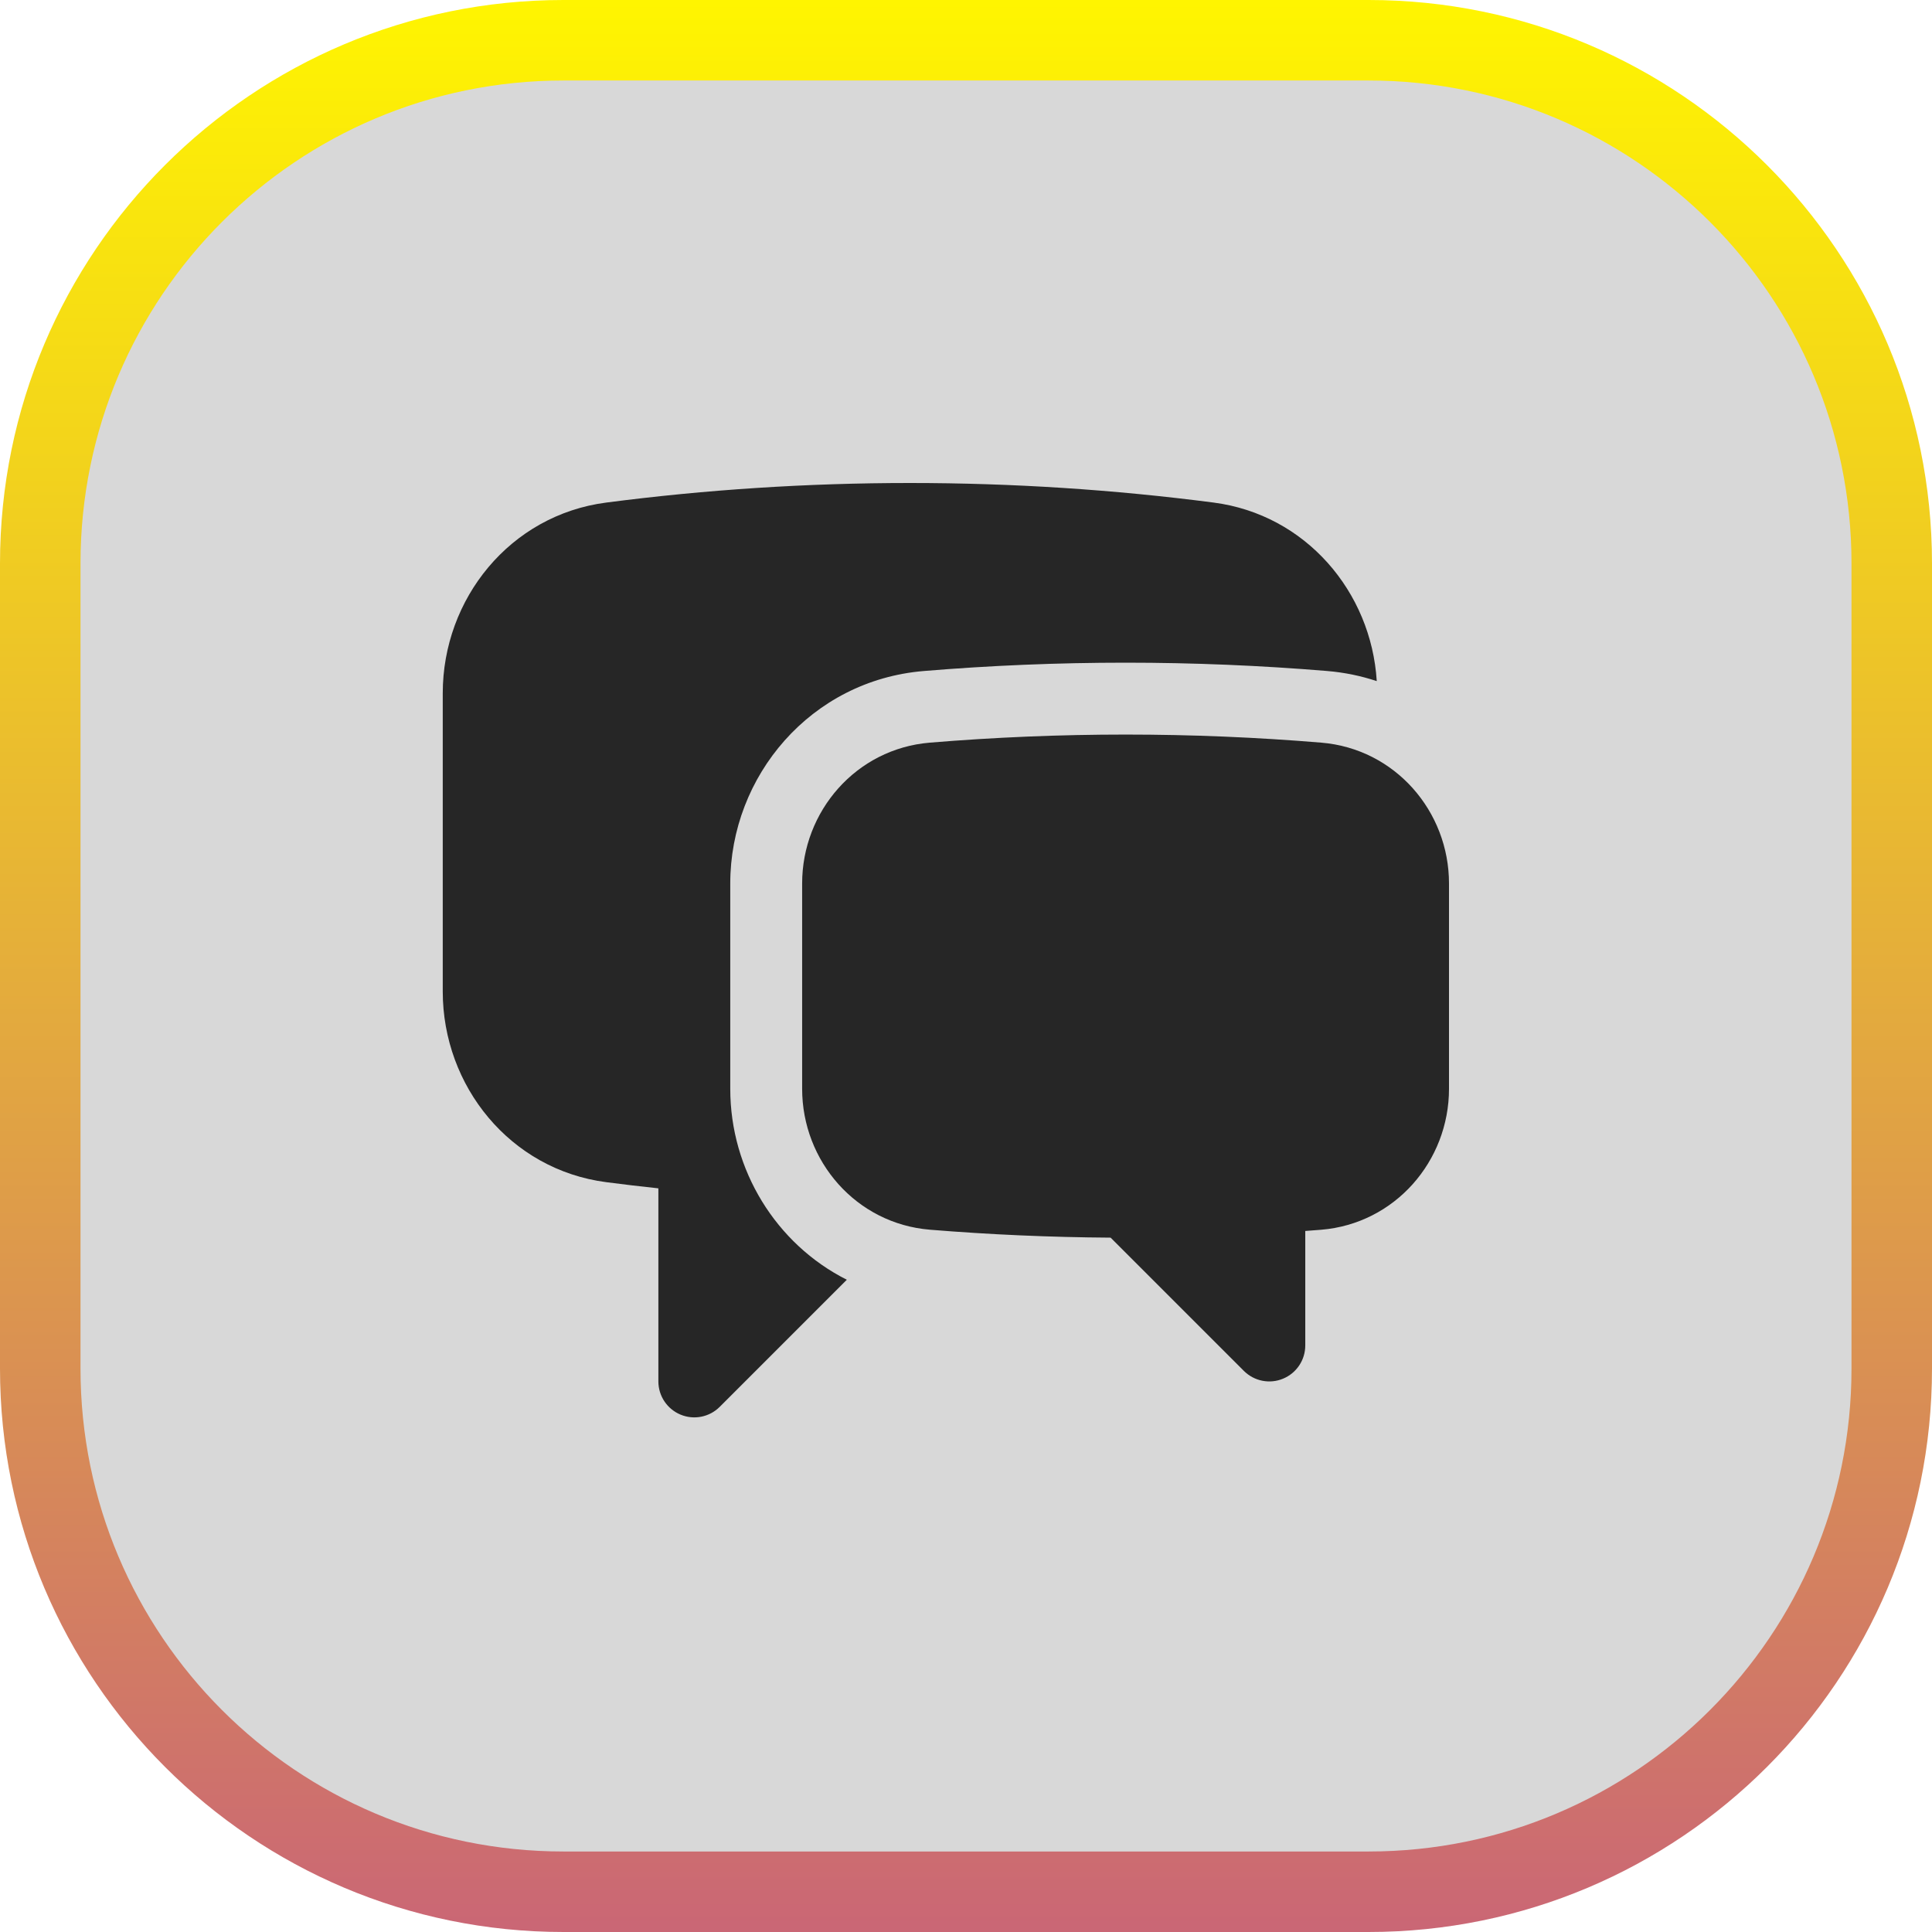
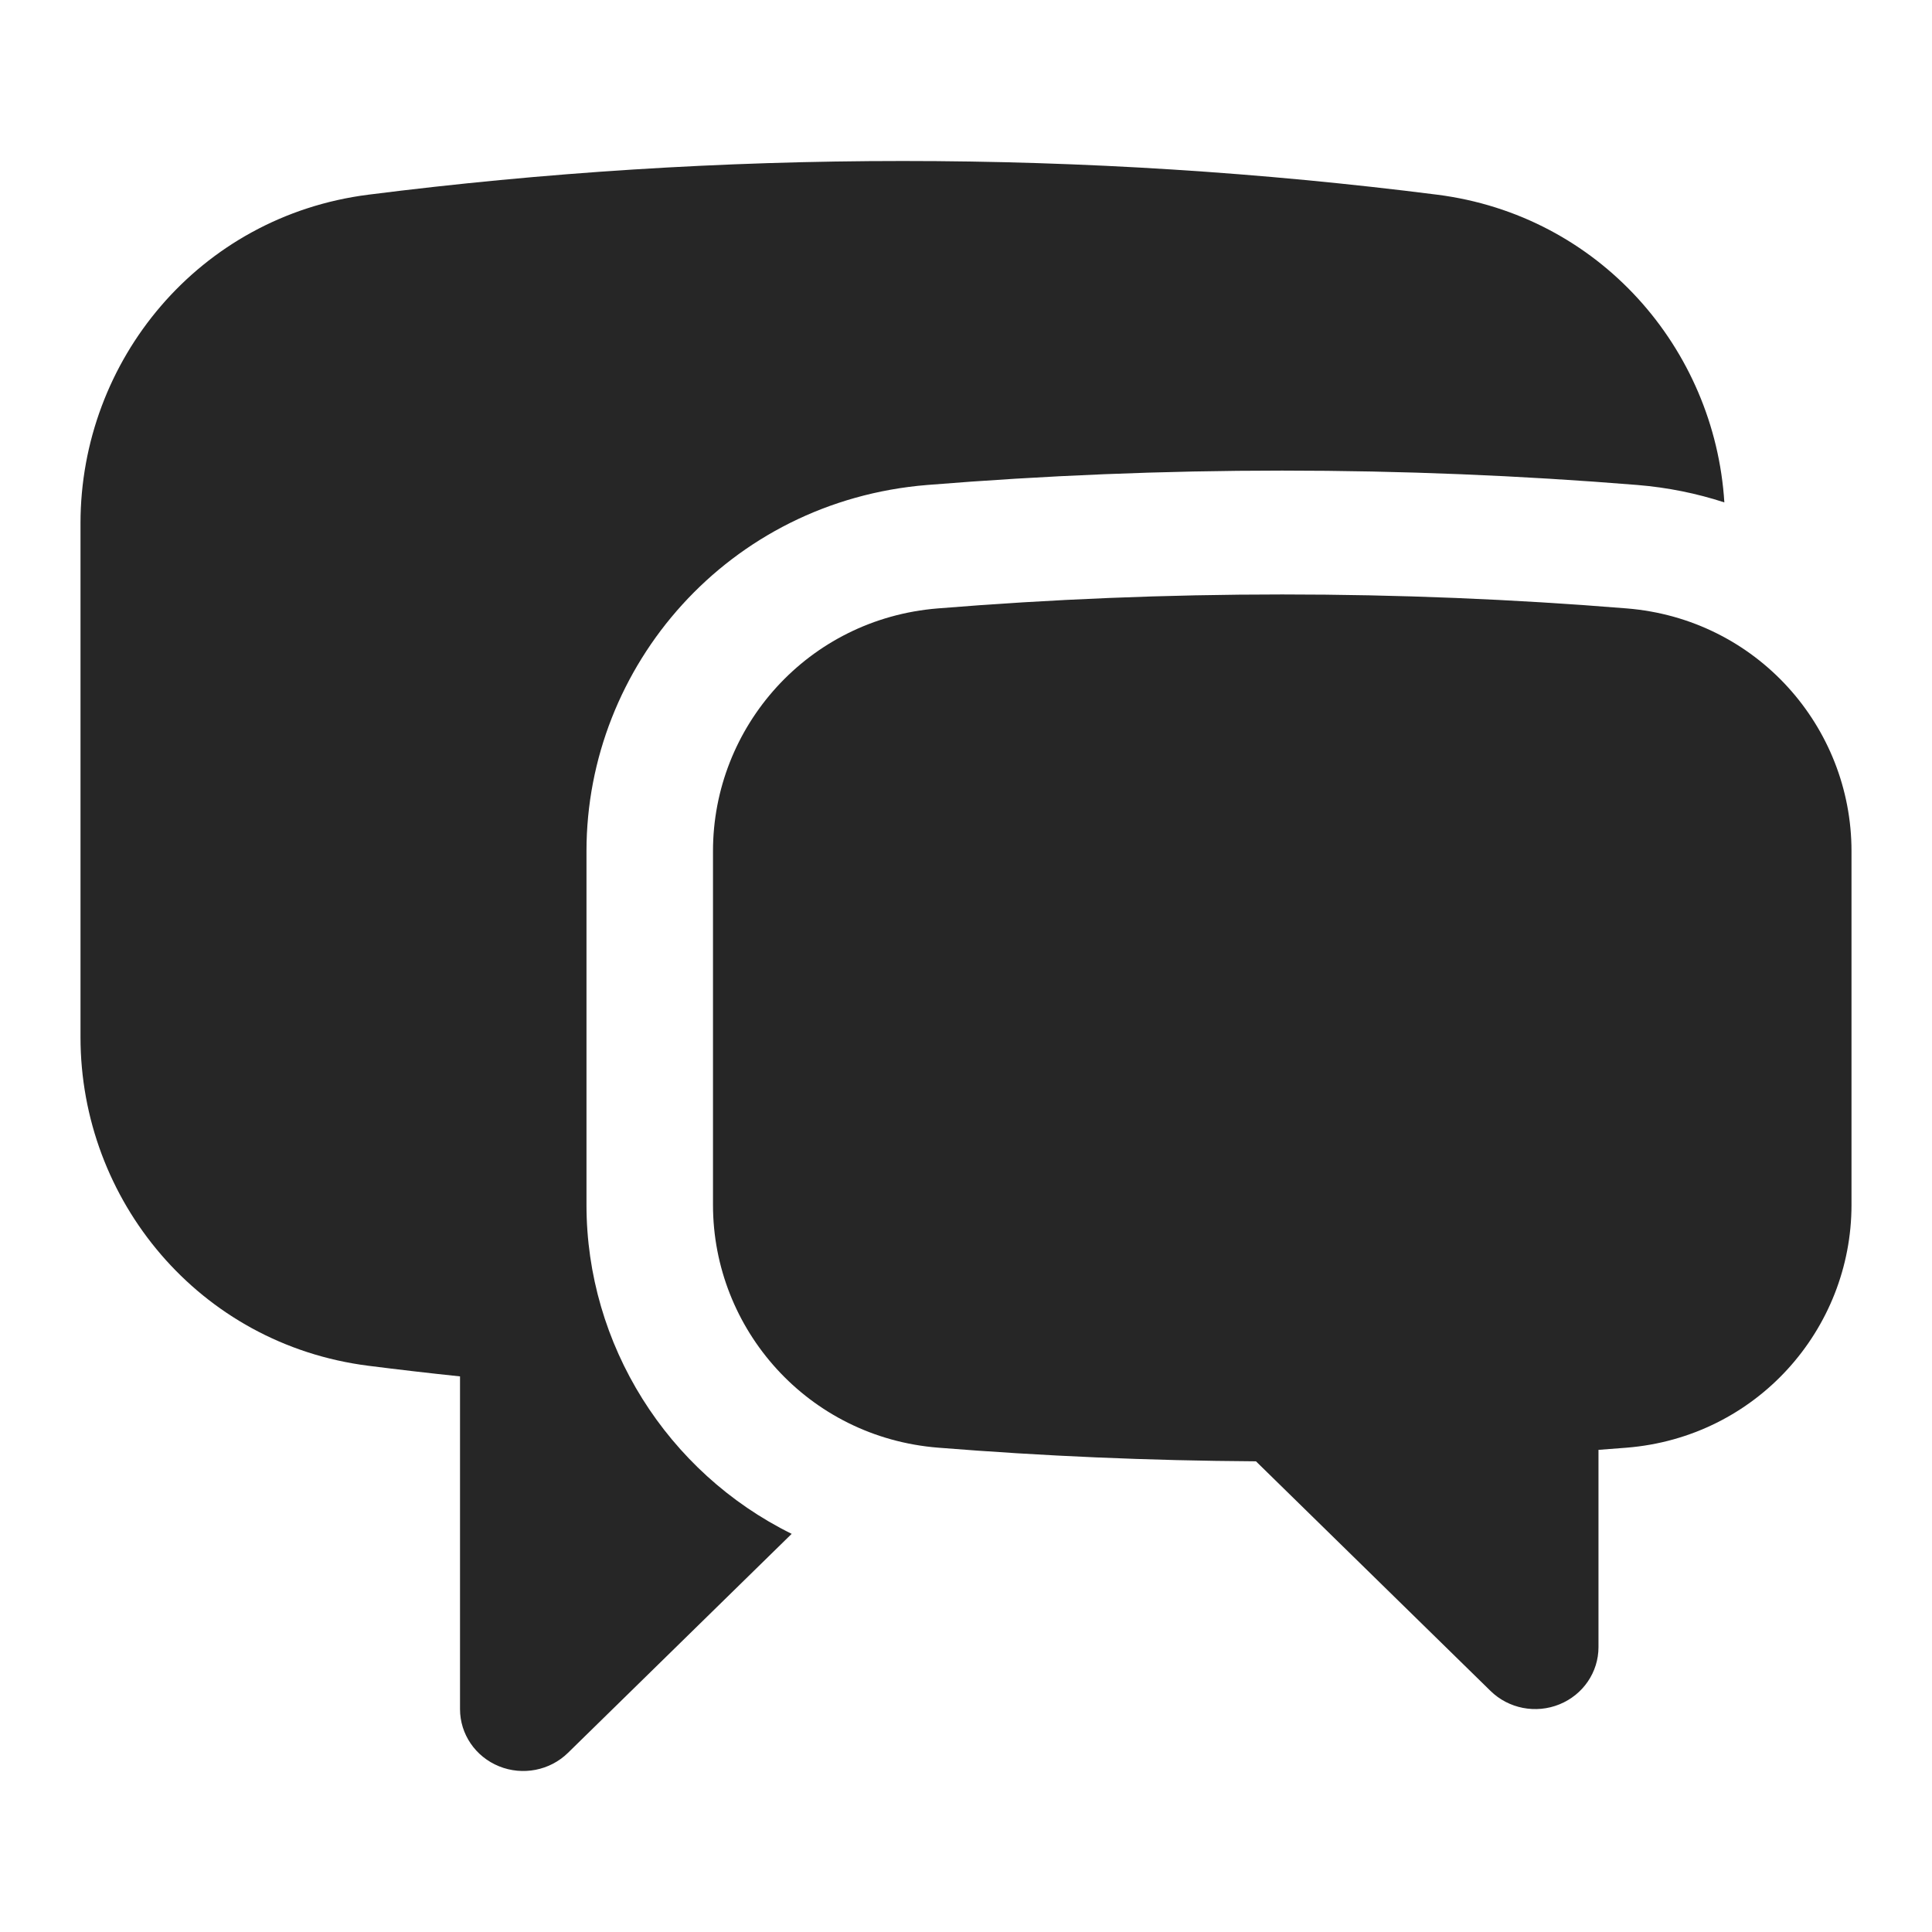
<svg xmlns="http://www.w3.org/2000/svg" width="48" height="48" viewBox="0 0 48 48" fill="none">
-   <rect x="1" y="1" width="46" height="46" rx="13" fill="#D8D8D8" stroke="url(#paint0_linear_103_177)" stroke-width="2" />
-   <path d="M15.063 12.486C17.533 12.165 20.051 12 22.608 12C25.164 12 27.681 12.165 30.151 12.486C32.439 12.783 34.069 14.702 34.205 16.922C33.817 16.793 33.406 16.707 32.976 16.671C31.323 16.534 29.652 16.464 27.964 16.464C26.277 16.464 24.605 16.534 22.952 16.671C20.145 16.904 18.143 19.279 18.143 21.95V27.052C18.143 29.065 19.279 30.908 21.039 31.795L17.881 34.953C17.626 35.208 17.242 35.285 16.908 35.146C16.575 35.008 16.357 34.682 16.357 34.321V29.524C15.924 29.478 15.493 29.427 15.063 29.371C12.672 29.061 11 26.98 11 24.634V17.223C11 14.877 12.672 12.796 15.063 12.486Z" fill="#262626" />
-   <path d="M27.964 18.25C26.326 18.25 24.704 18.318 23.1 18.451C21.268 18.603 19.929 20.158 19.929 21.95V27.052C19.929 28.847 21.271 30.403 23.106 30.552C24.587 30.673 26.083 30.739 27.593 30.749L30.904 34.06C31.16 34.315 31.544 34.392 31.877 34.253C32.211 34.115 32.429 33.79 32.429 33.428V30.583C32.56 30.574 32.691 30.563 32.822 30.553C34.657 30.403 36 28.847 36 27.052V21.95C36 20.158 34.661 18.603 32.828 18.451C31.224 18.318 29.602 18.25 27.964 18.25Z" fill="#262626" />
-   <defs>
-     <linearGradient id="paint0_linear_103_177" x1="24" y1="0" x2="24" y2="68" gradientUnits="userSpaceOnUse">
-       <stop stop-color="#FFF500" />
-       <stop offset="1" stop-color="#B42BA6" />
-     </linearGradient>
-   </defs>
+   <path d="M9.151 4.837C13.498 4.285 17.93 4 22.429 4C26.928 4 31.359 4.285 35.706 4.837C39.733 5.349 42.602 8.655 42.841 12.482C42.158 12.259 41.435 12.111 40.678 12.049C37.769 11.813 34.827 11.692 31.857 11.692C28.887 11.692 25.945 11.813 23.036 12.049C18.095 12.451 14.571 16.543 14.571 21.145V29.936C14.571 33.404 16.572 36.58 19.669 38.108L14.111 43.549C13.662 43.989 12.986 44.121 12.399 43.883C11.811 43.645 11.429 43.084 11.429 42.462V34.196C10.667 34.116 9.908 34.028 9.151 33.932C4.943 33.397 2 29.812 2 25.77V13C2 8.957 4.943 5.372 9.151 4.837Z" fill="#262626" />
+   <path d="M31.857 14.769C28.974 14.769 26.119 14.886 23.296 15.116C20.071 15.378 17.714 18.057 17.714 21.145V29.936C17.714 33.028 20.078 35.709 23.307 35.967C25.913 36.176 28.547 36.29 31.204 36.306L37.032 42.011C37.481 42.451 38.157 42.583 38.744 42.344C39.331 42.106 39.714 41.545 39.714 40.923V36.021C39.946 36.004 40.176 35.986 40.407 35.968C43.637 35.71 46 33.029 46 29.936V21.145C46 18.057 43.643 15.378 40.418 15.116C37.595 14.886 34.74 14.769 31.857 14.769Z" fill="#262626" />
</svg>
